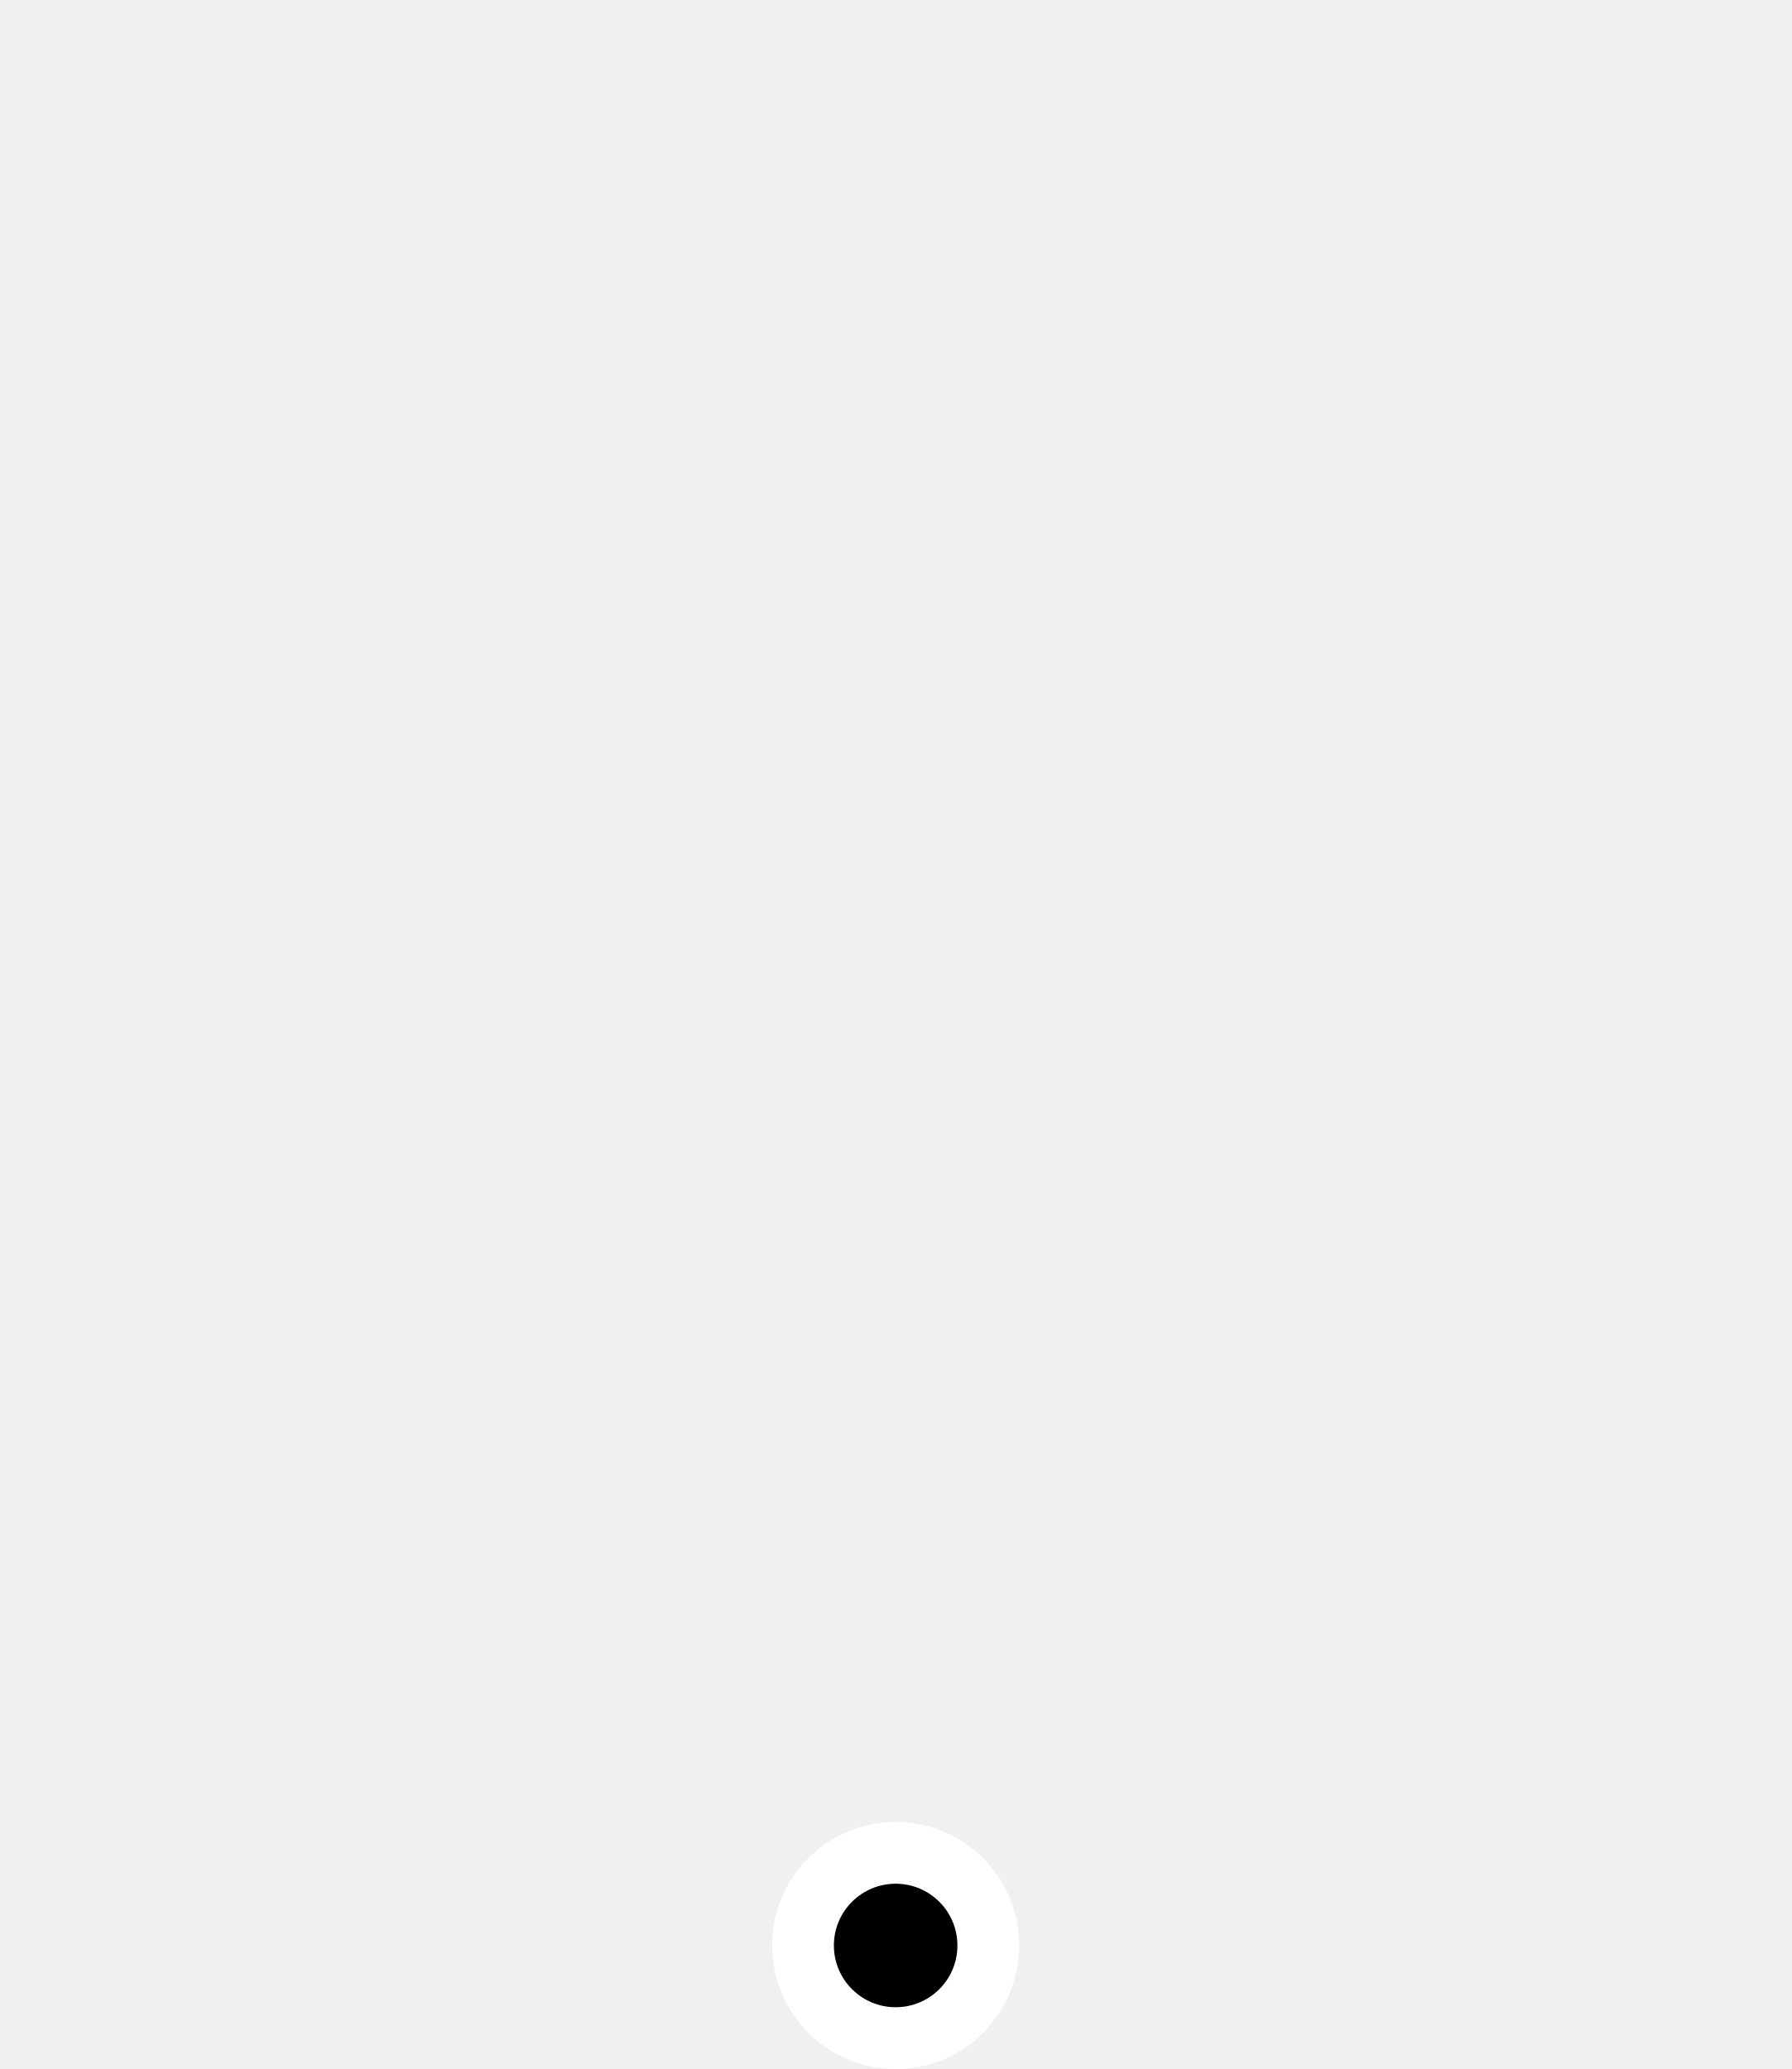
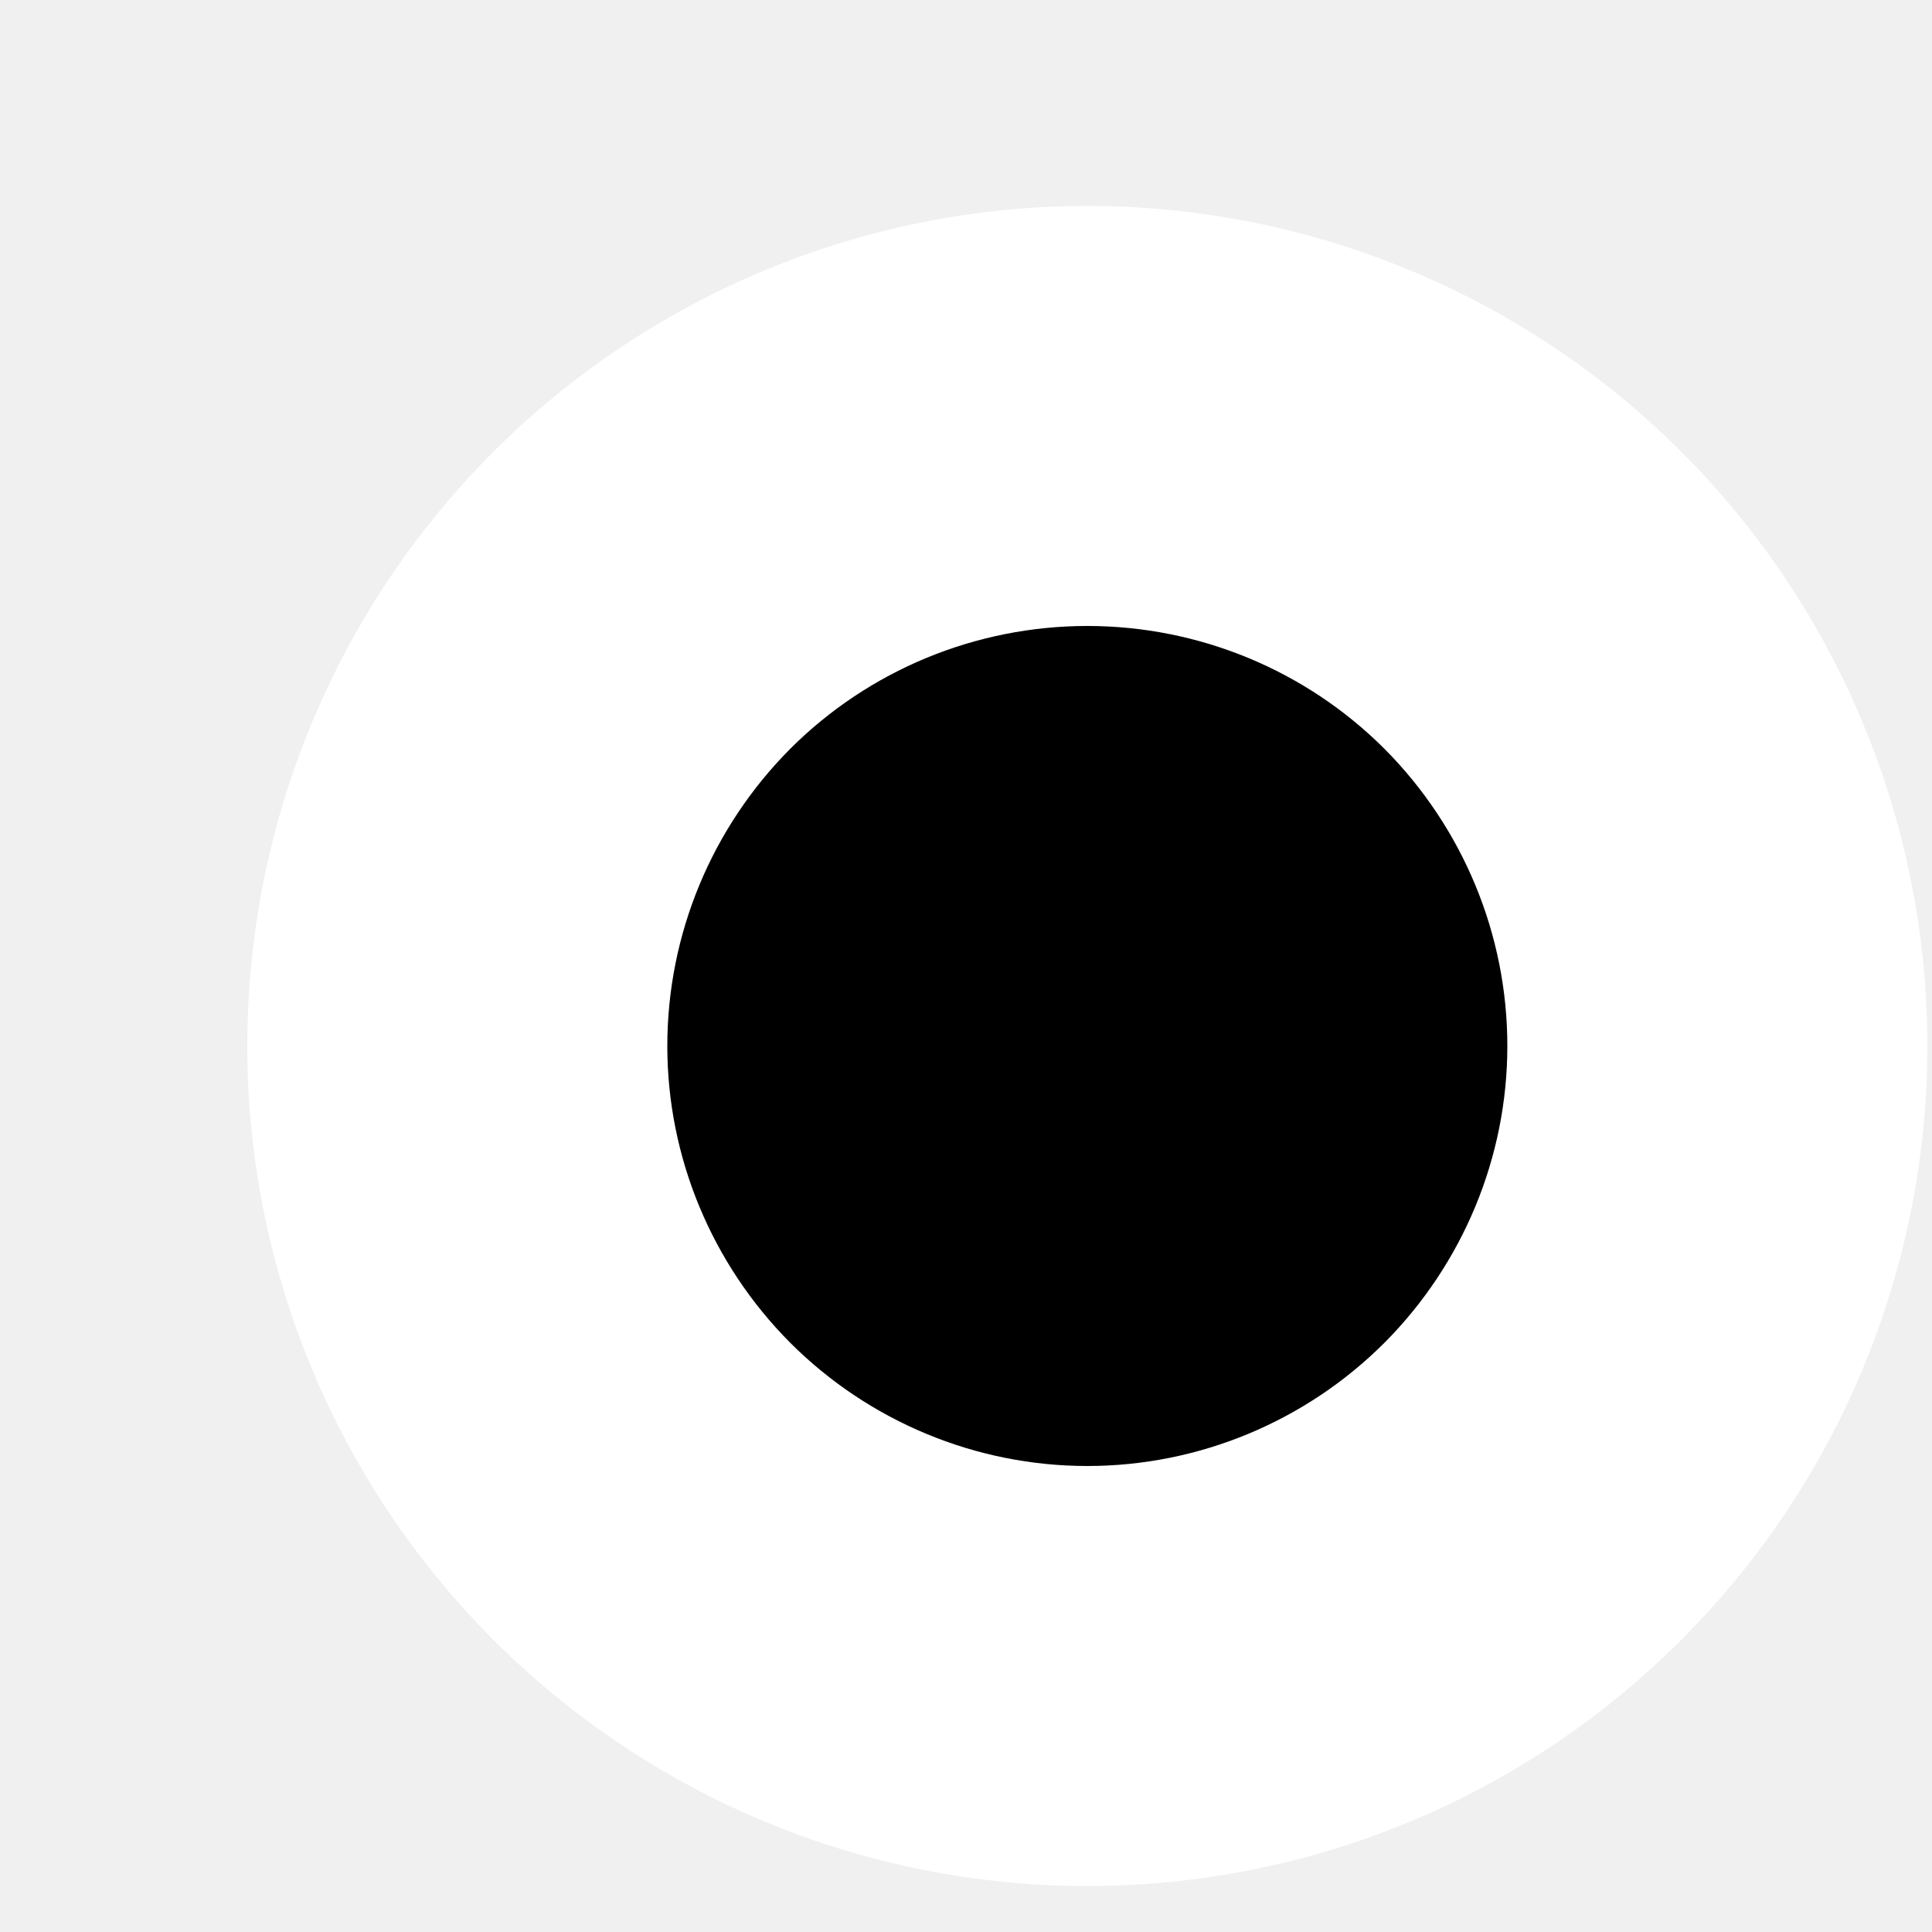
- <svg xmlns="http://www.w3.org/2000/svg" width="58" height="67" viewBox="0 0 58 67">
-   <path d="M29 67a4 4 0 1 1 0-8 4 4 0 0 1 0 8z" fill="#fff" />
-   <path fill-rule="evenodd" clip-rule="evenodd" d="M29 65a2 2 0 1 0 0-4 2 2 0 0 0 0 4z" fill="current" />
+ <svg xmlns="http://www.w3.org/2000/svg" width="5" height="5" viewBox="0 0 5 5" fill="#000">
+   <path d="M2.814 4.881C2.237 4.881 1.685 4.652 1.277 4.244C0.869 3.836 0.64 3.283 0.64 2.707C0.64 2.13 0.869 1.577 1.277 1.169C1.685 0.762 2.237 0.533 2.814 0.533C3.391 0.533 3.944 0.762 4.351 1.169C4.759 1.577 4.988 2.13 4.988 2.707C4.988 3.283 4.759 3.836 4.351 4.244C3.944 4.652 3.391 4.881 2.814 4.881Z" fill="white" />
+   <path fill-rule="evenodd" clip-rule="evenodd" d="M2.814 3.794C3.102 3.794 3.379 3.679 3.583 3.475C3.786 3.271 3.901 2.995 3.901 2.707C3.901 2.418 3.786 2.142 3.583 1.938C3.379 1.734 3.102 1.62 2.814 1.62C2.526 1.62 2.249 1.734 2.045 1.938C1.842 2.142 1.727 2.418 1.727 2.707C1.727 2.995 1.842 3.271 2.045 3.475C2.249 3.679 2.526 3.794 2.814 3.794Z" fill="current" />
</svg>
